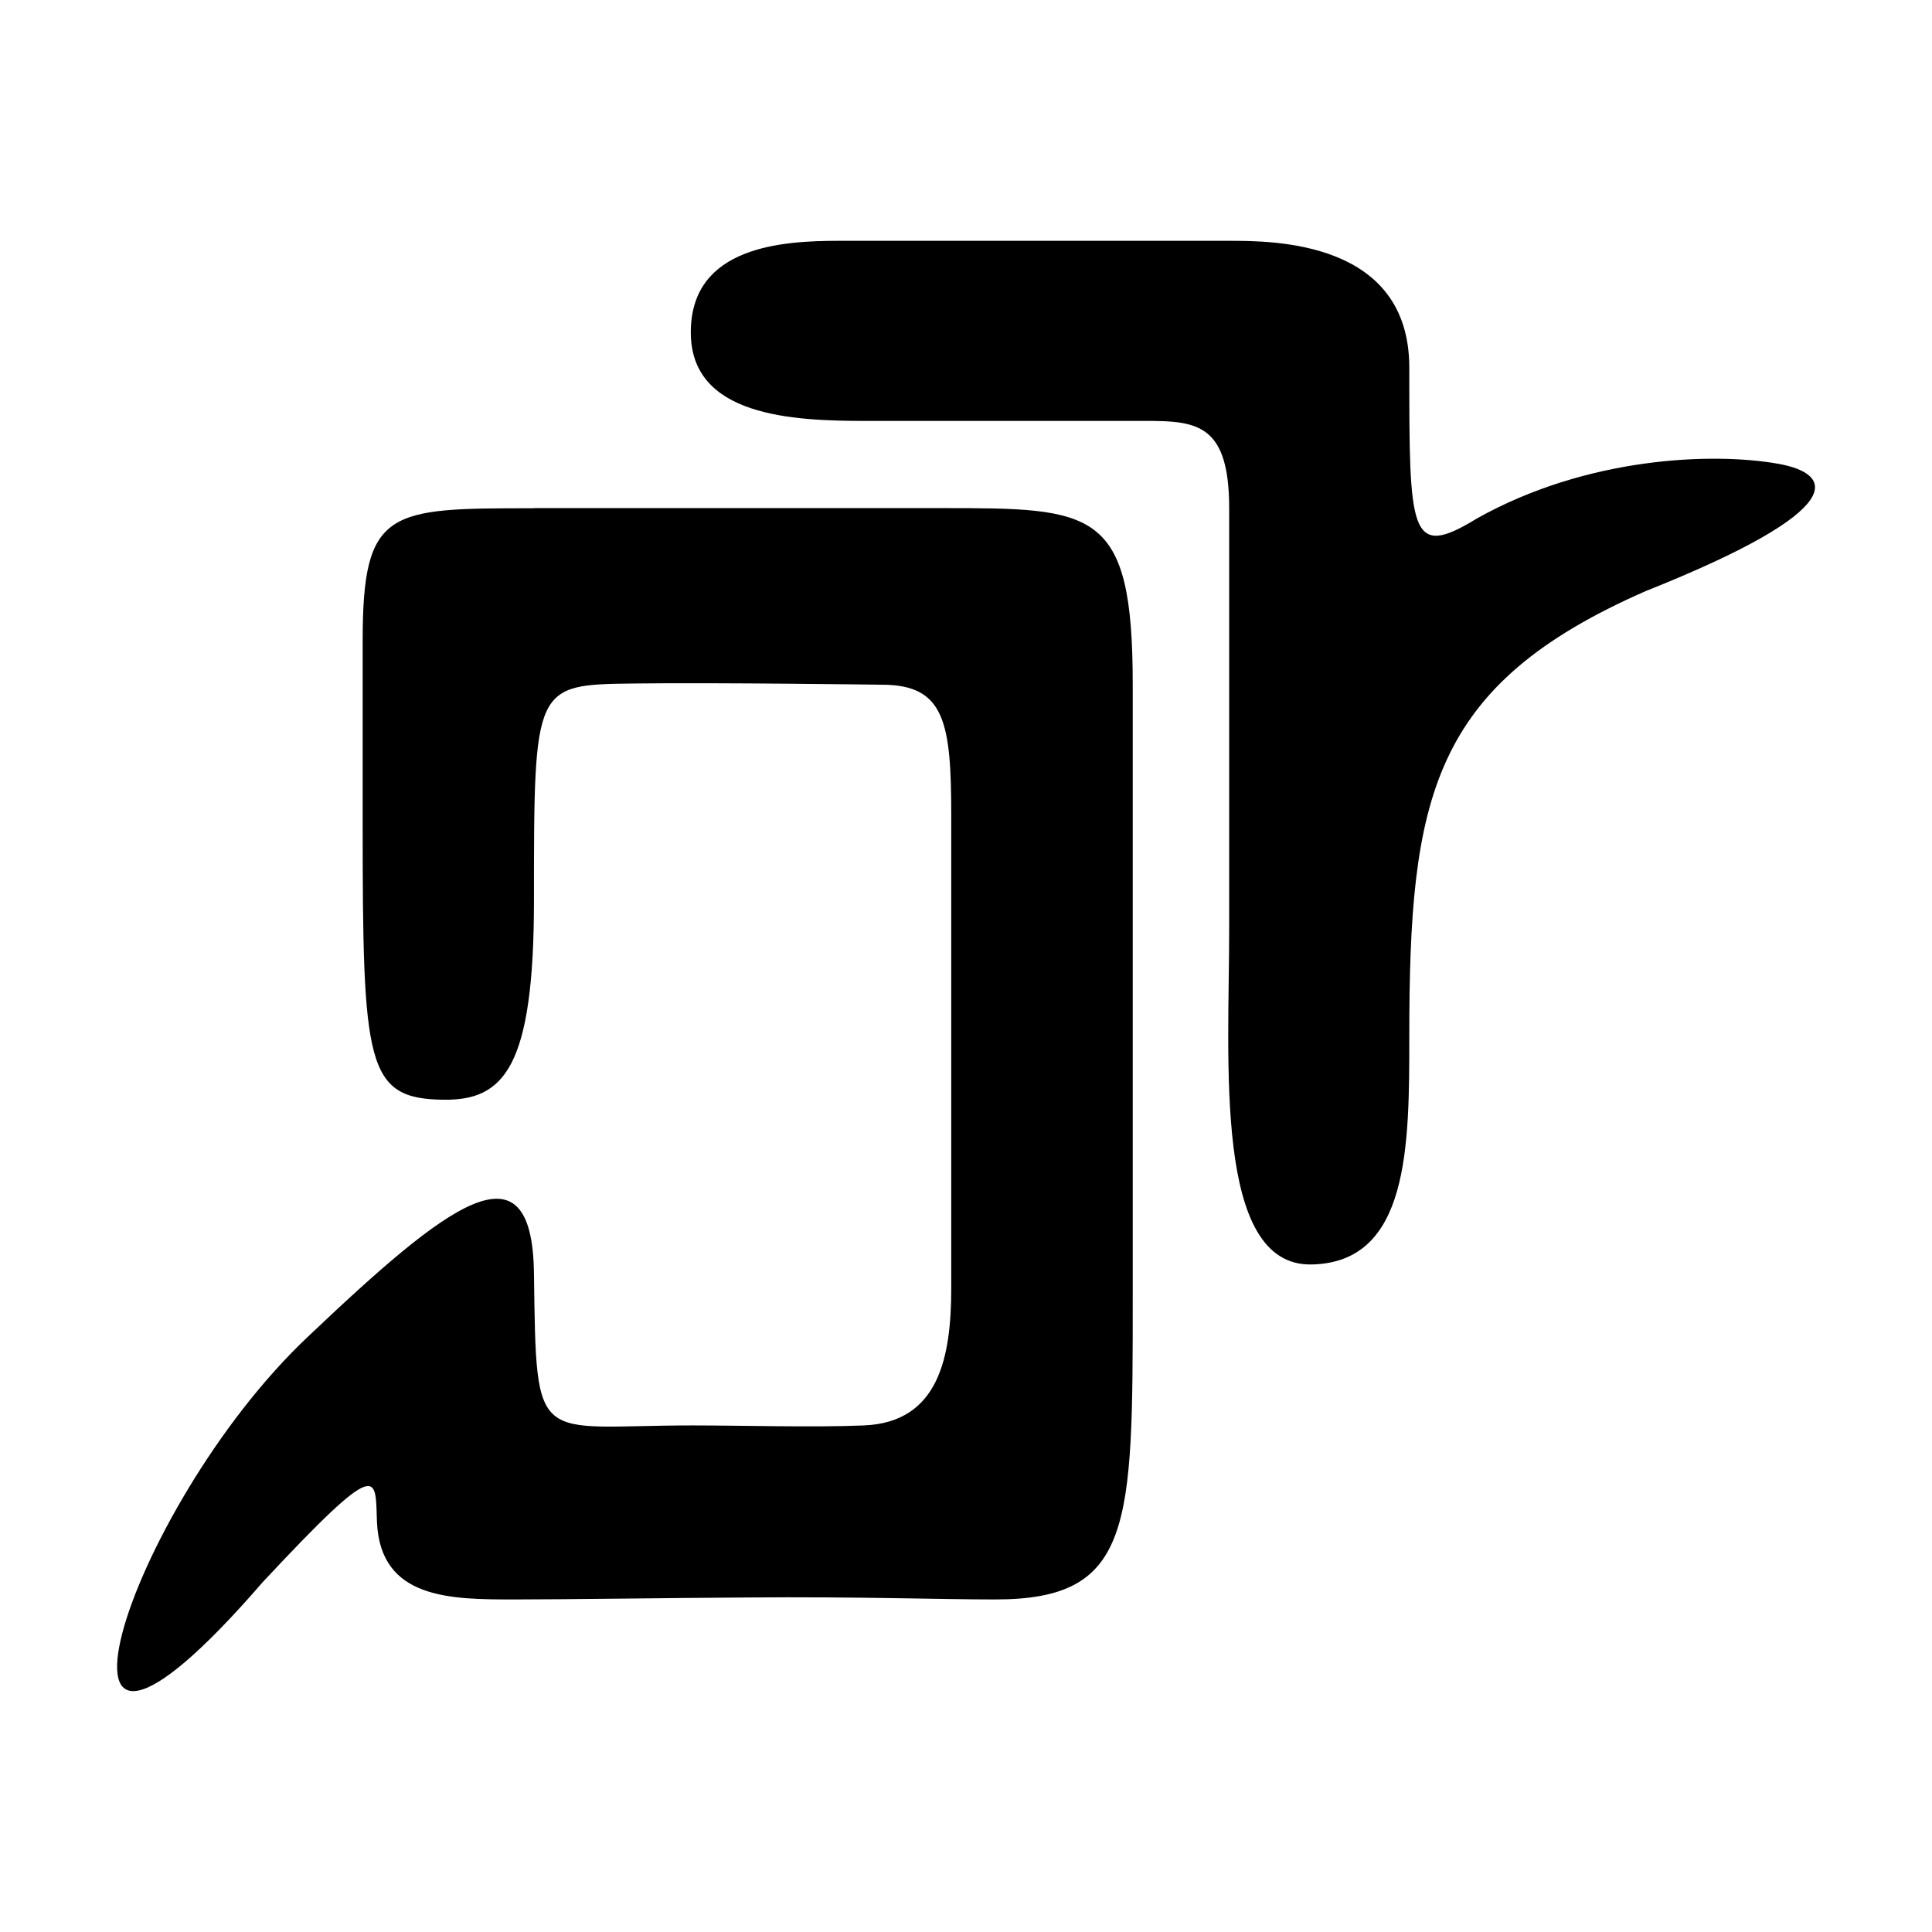
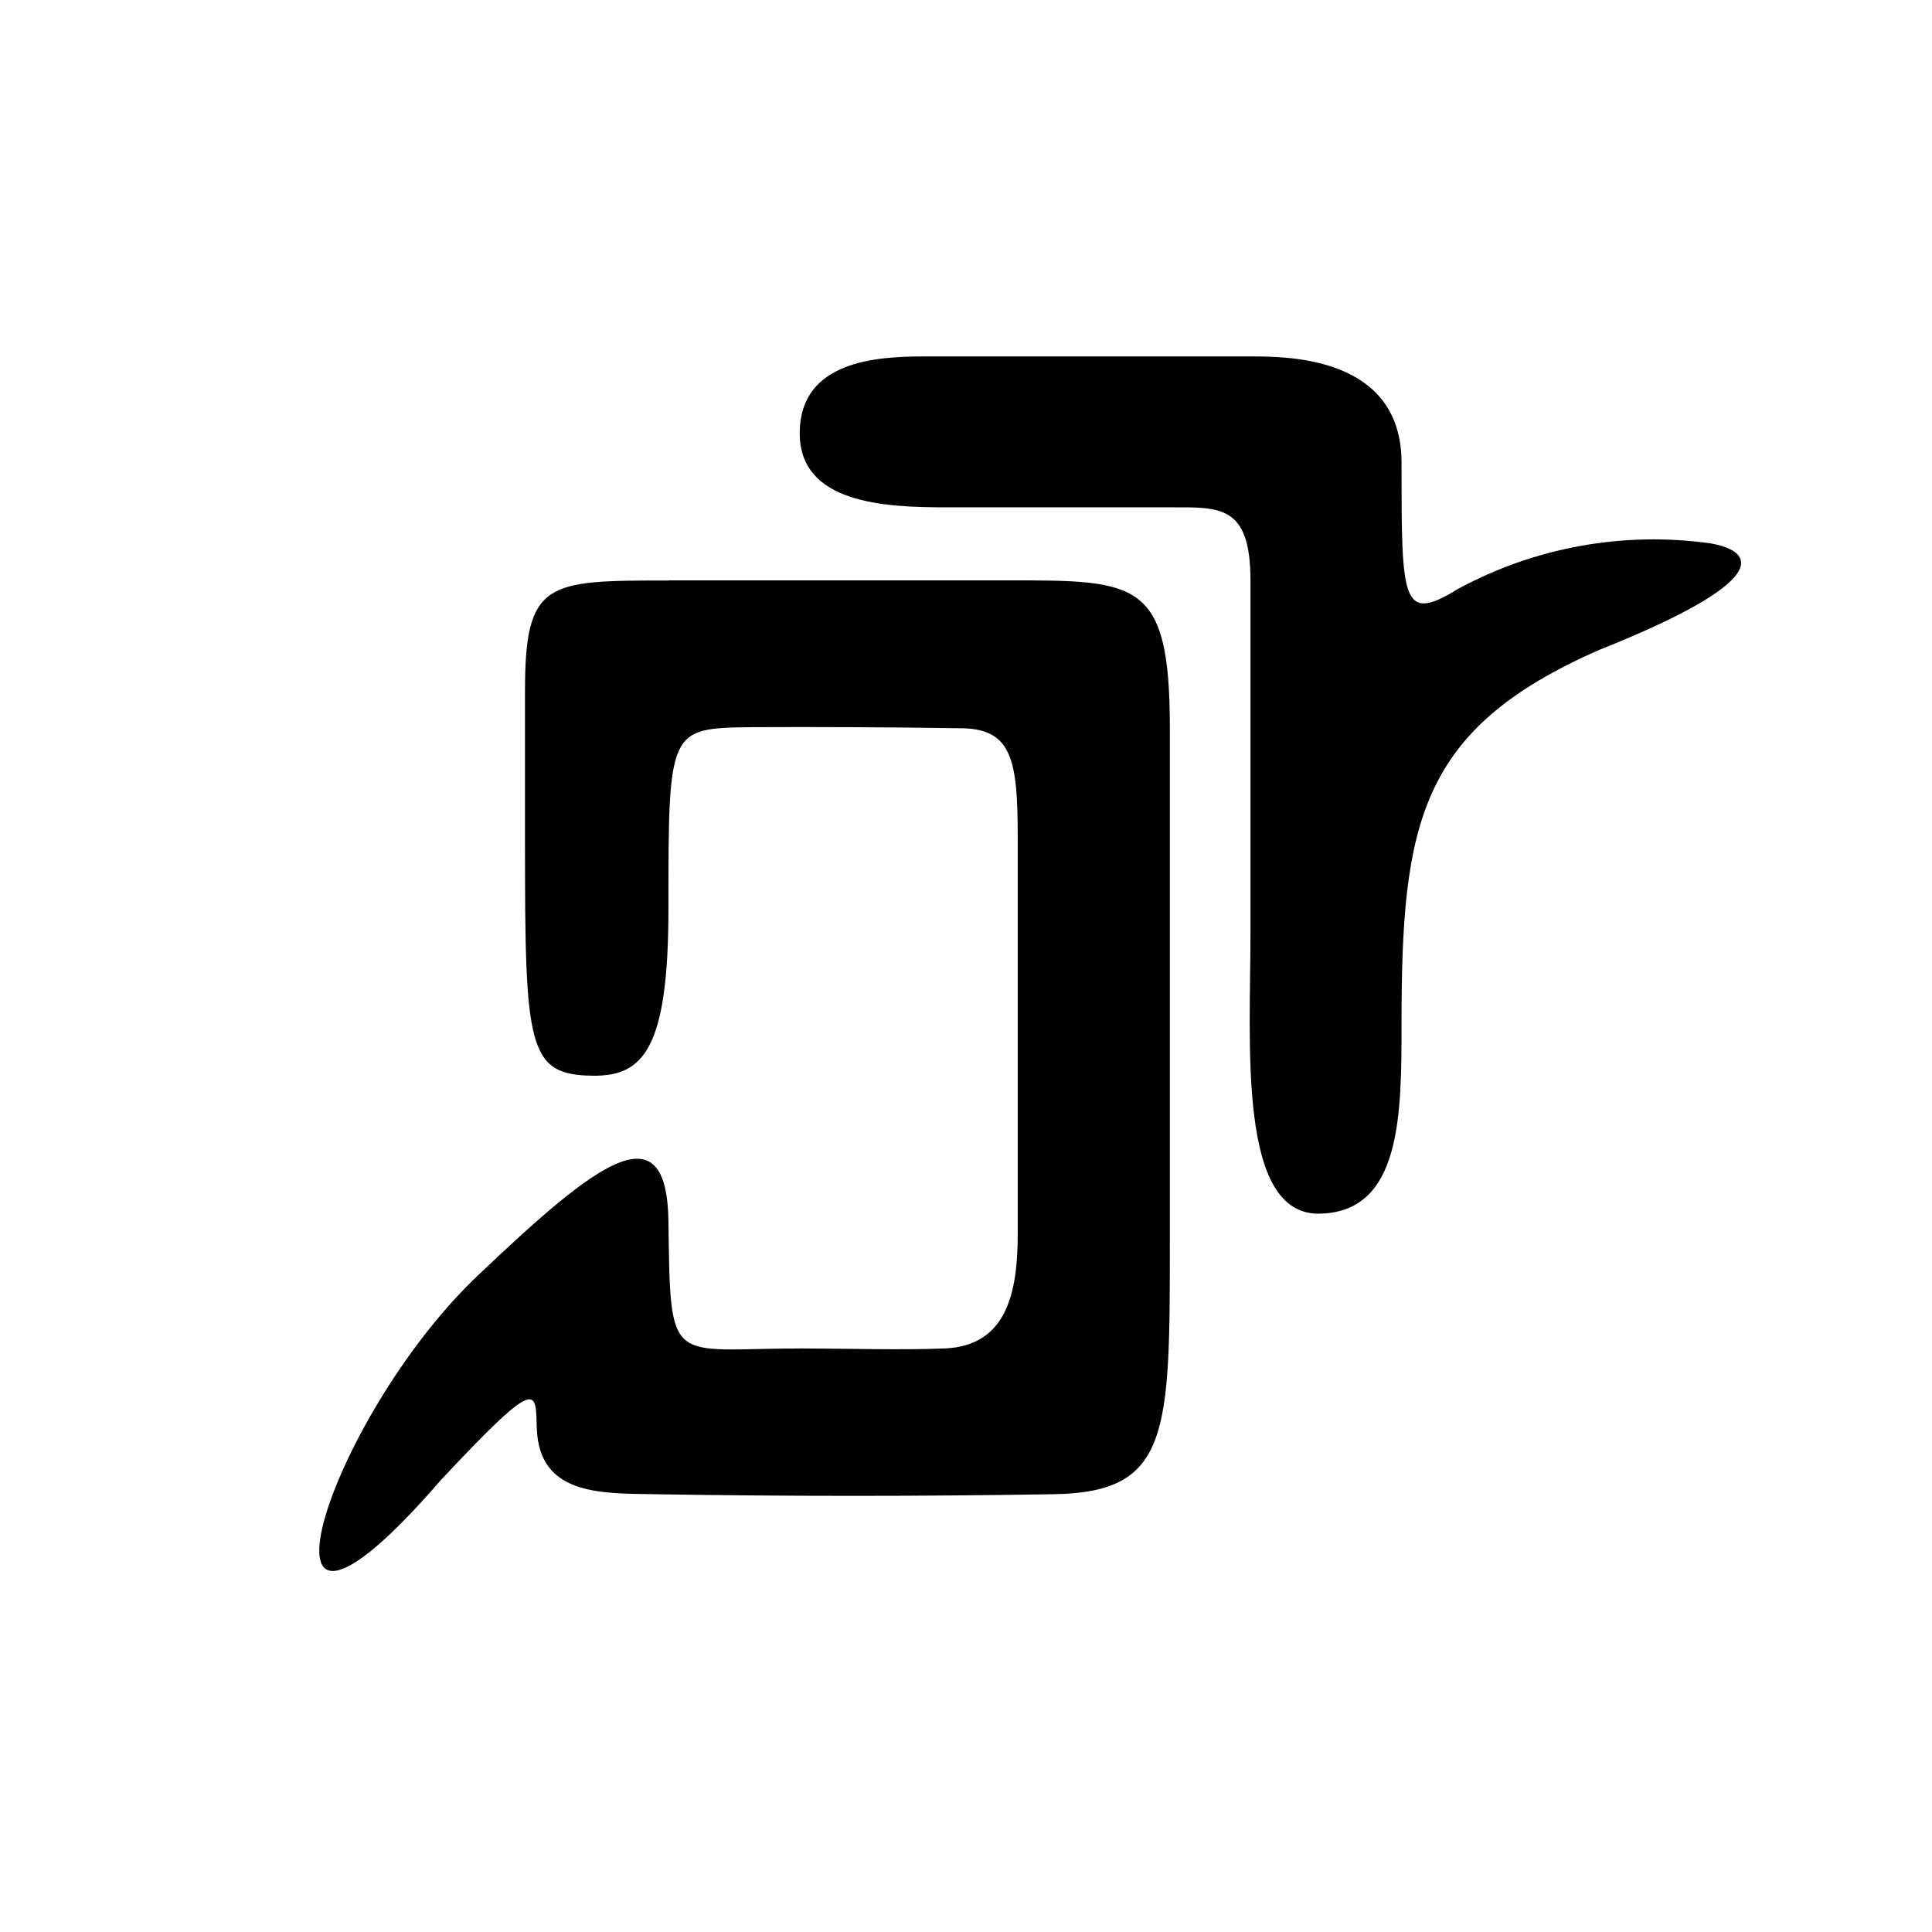
<svg xmlns="http://www.w3.org/2000/svg" viewBox="0 0 12.7 12.7">
-   <path d="M5.516 1.583c-.371 0-.97.034-.975.595-.006.561.67.589 1.153.589h1.752c.387 0 .634-.025.634.574V6.11c0 .869-.104 2.213.54 2.202.644-.011.644-.777.644-1.496 0-1.573.141-2.311 1.553-2.93 1.363-.543 1.231-.773.874-.837-.429-.077-1.26-.047-1.984.36-.443.272-.443.092-.443-.992 0-.834-.891-.834-1.184-.834zM3.51 3.341c-.955 0-1.126 0-1.126.87v1.19c0 1.598.02 1.823.532 1.828.396.005.594-.209.594-1.312 0-1.416 0-1.416.656-1.424.544-.007 1.632.008 1.632.008.414 0 .455.25.455.864v3.102c0 .452-.08.882-.573.903-.331.014-.805 0-1.126 0-1.044 0-1.028.163-1.044-.999-.011-.89-.563-.46-1.484.414C.82 9.92.073 12.312 1.728 10.399c.782-.837.738-.698.75-.394.022.509.486.509.904.509.344 0 1.01-.01 1.535-.013.729-.006 1.253.013 1.626.013.903 0 .903-.48.903-1.986V4.5c0-1.16-.251-1.16-1.264-1.16H3.51z" />
+   <path d="M6.074 2.343c-.311 0-.813.029-.817.499-.005.47.561.493.966.493H7.69c.324 0 .53-.021.53.48v2.32c0 .727-.086 1.853.453 1.843.54-.009.54-.65.54-1.252 0-1.318.117-1.936 1.3-2.454 1.141-.455 1.03-.647.732-.7a2.696 2.696 0 0 0-1.662.3c-.37.228-.37.078-.37-.83 0-.699-.747-.699-.992-.699Zm-1.68 1.473c-.8 0-.943 0-.943.728v.997c0 1.338.016 1.526.445 1.53.332.005.498-.175.498-1.098 0-1.186 0-1.186.549-1.193a70.06 70.06 0 0 1 1.367.007c.346 0 .38.21.38.724v2.597c0 .379-.066.739-.48.756-.276.012-.673 0-.942 0-.874 0-.861.137-.874-.836-.01-.745-.472-.385-1.243.347-1.01.95-1.636 2.953-.25 1.351.655-.7.618-.584.628-.33.019.426.407.421.757.426a79.69 79.69 0 0 0 2.648 0c.756-.014.756-.402.756-1.663V4.786c0-.971-.21-.971-1.059-.971H4.394Z" />
</svg>
